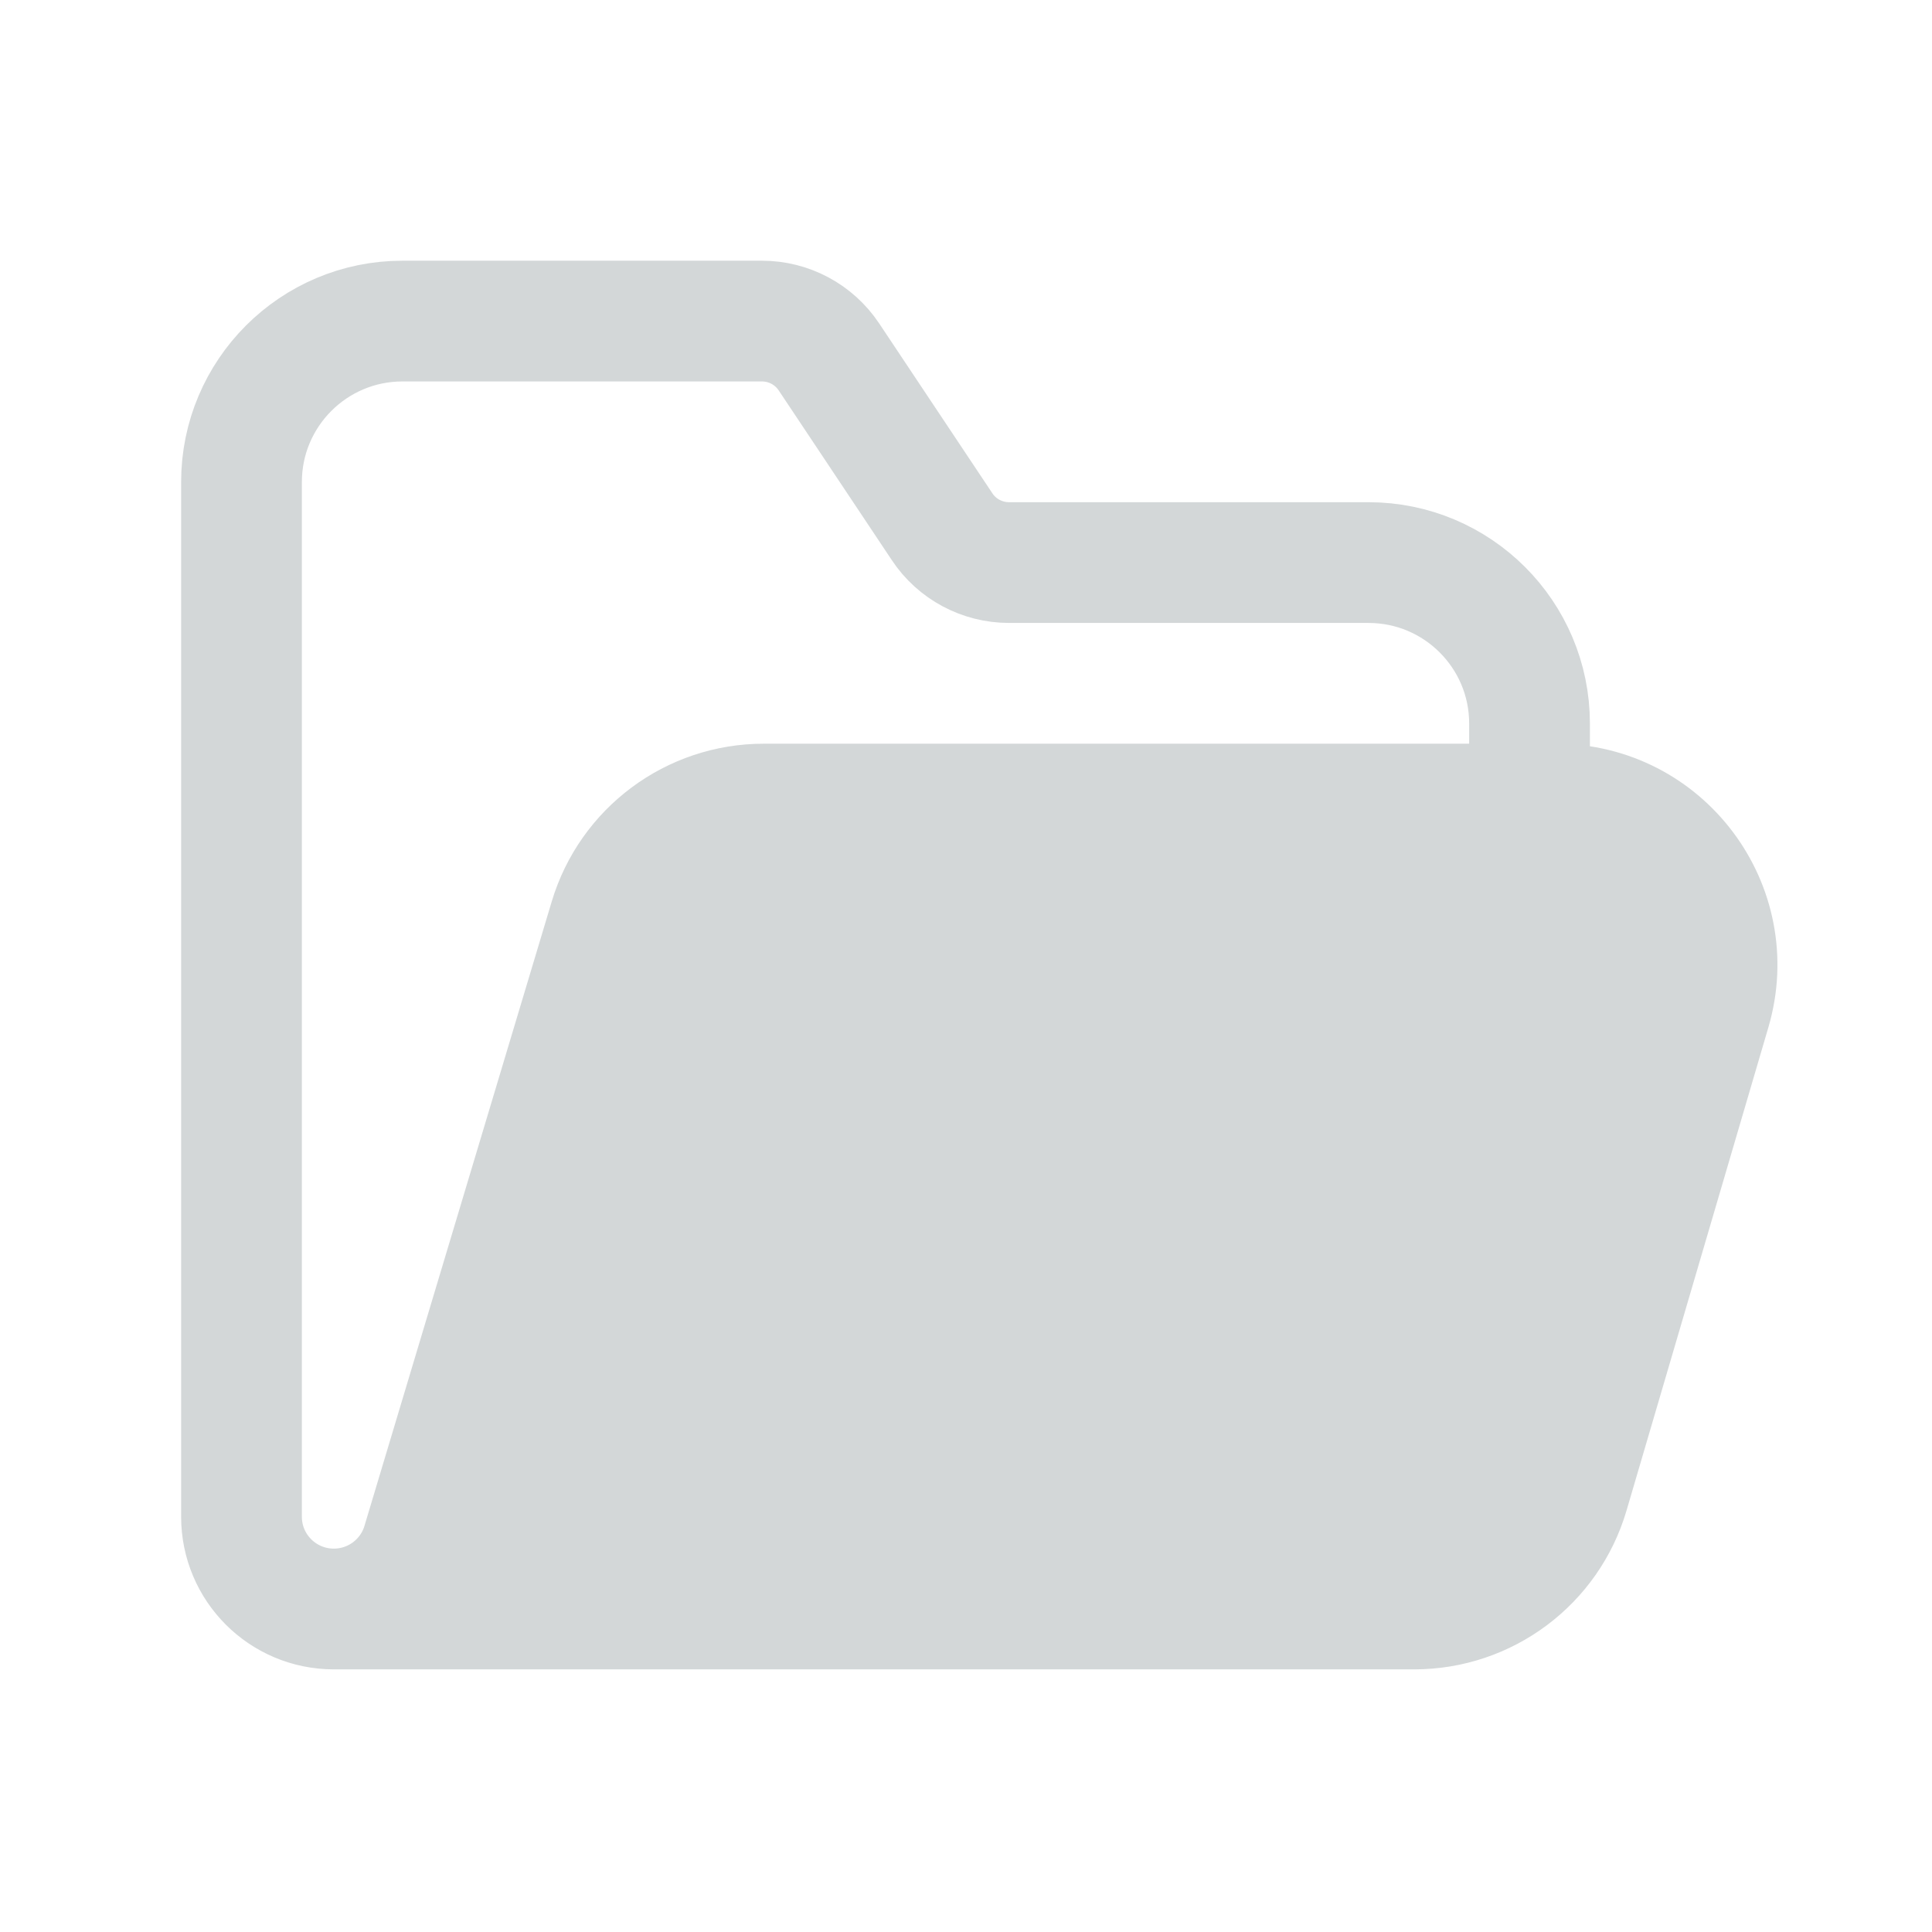
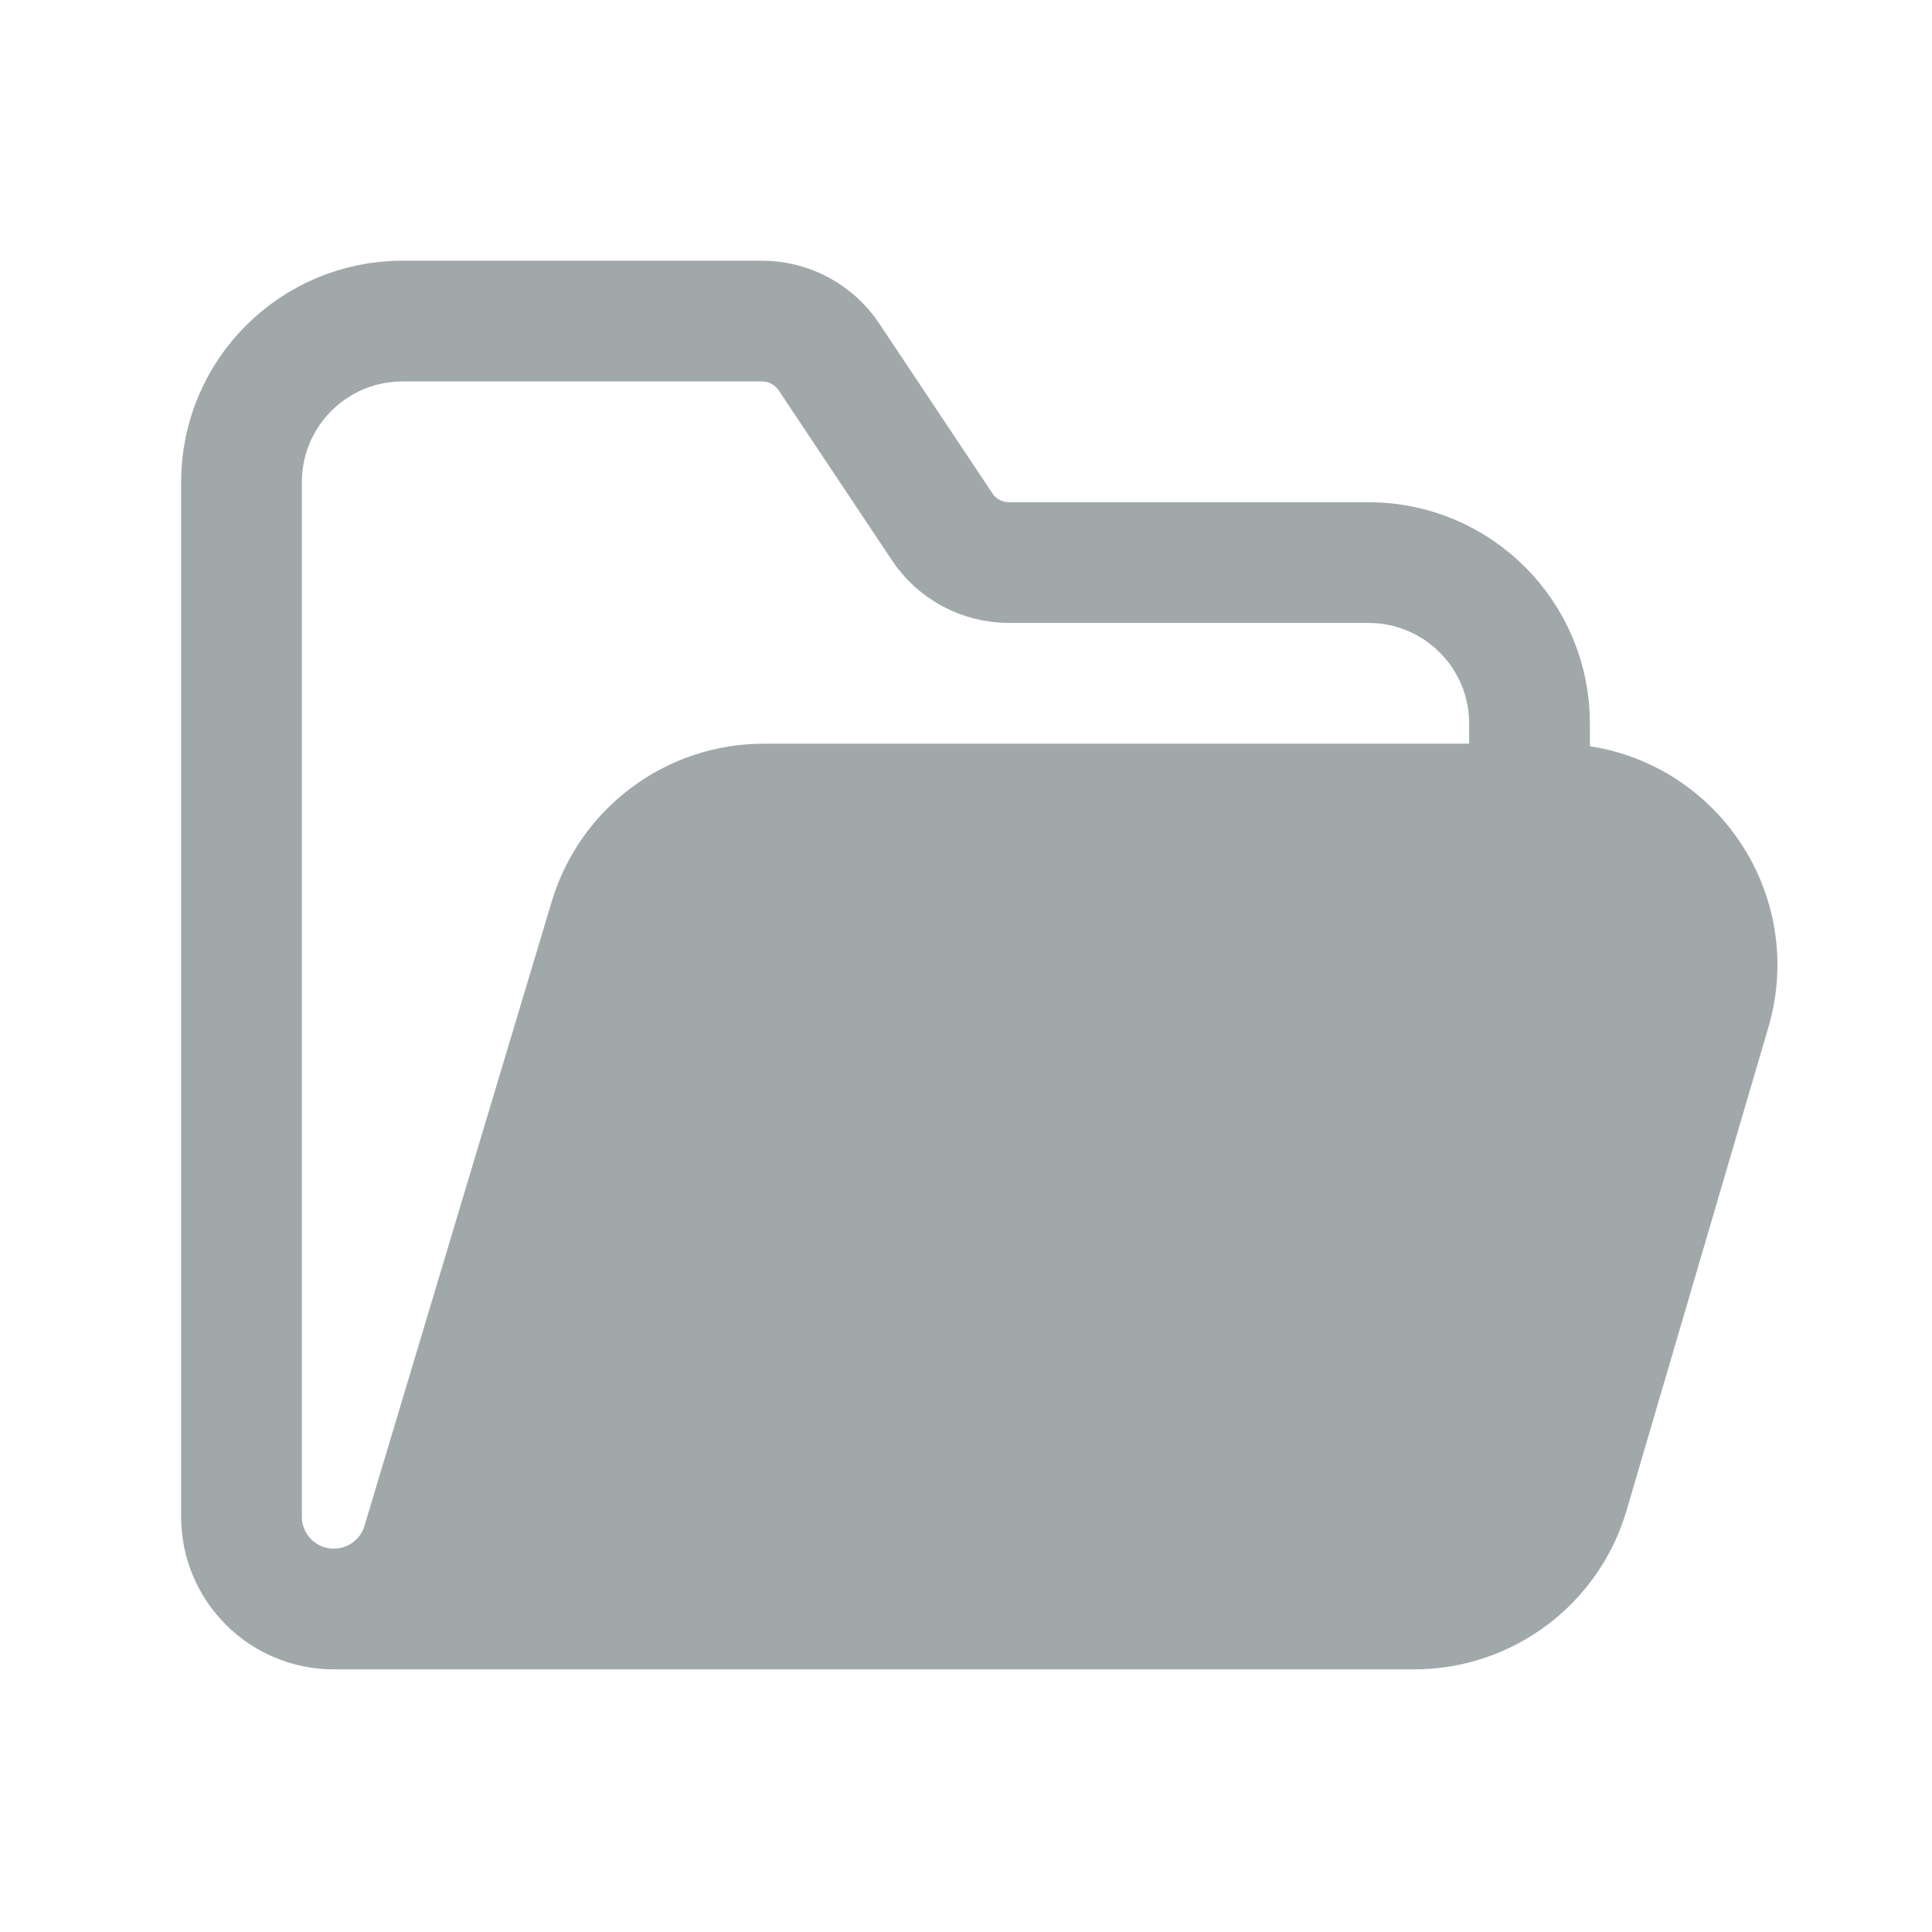
<svg xmlns="http://www.w3.org/2000/svg" width="16" height="16" viewBox="0 0 16 16" fill="none">
-   <path d="M5.5 7L3.5 13H12.5L14 8.5V7.5L13 7H5.5Z" fill="#D3D7D8" />
-   <path d="M12.667 6.659V5.992C12.667 5.256 12.07 4.659 11.333 4.659H8.357C8.134 4.659 7.925 4.548 7.802 4.362L6.865 2.956C6.741 2.77 6.533 2.659 6.31 2.659H3.333C2.597 2.659 2 3.256 2 3.992V12.561C2 12.983 2.342 13.325 2.765 13.325M2.765 13.325C3.102 13.325 3.4 13.104 3.497 12.781L5.048 7.61C5.217 7.045 5.737 6.659 6.325 6.659H12.886C13.776 6.659 14.416 7.514 14.165 8.368L12.991 12.367C12.825 12.935 12.304 13.325 11.712 13.325H2.765Z" stroke="#D3D7D8" stroke-linecap="round" stroke-linejoin="round" />
+   <path d="M5.5 7L3.5 13H12.5L14 8.5V7.5L13 7H5.5Z" fill="#A1A8A9" />
+   <path d="M12.667 6.659V5.992C12.667 5.256 12.07 4.659 11.333 4.659H8.357C8.134 4.659 7.925 4.548 7.802 4.362L6.865 2.956C6.741 2.77 6.533 2.659 6.31 2.659H3.333C2.597 2.659 2 3.256 2 3.992V12.561C2 12.983 2.342 13.325 2.765 13.325M2.765 13.325C3.102 13.325 3.4 13.104 3.497 12.781L5.048 7.61C5.217 7.045 5.737 6.659 6.325 6.659H12.886C13.776 6.659 14.416 7.514 14.165 8.368L12.991 12.367C12.825 12.935 12.304 13.325 11.712 13.325H2.765Z" stroke="#A1A8A9" stroke-linecap="round" stroke-linejoin="round" />
</svg>
